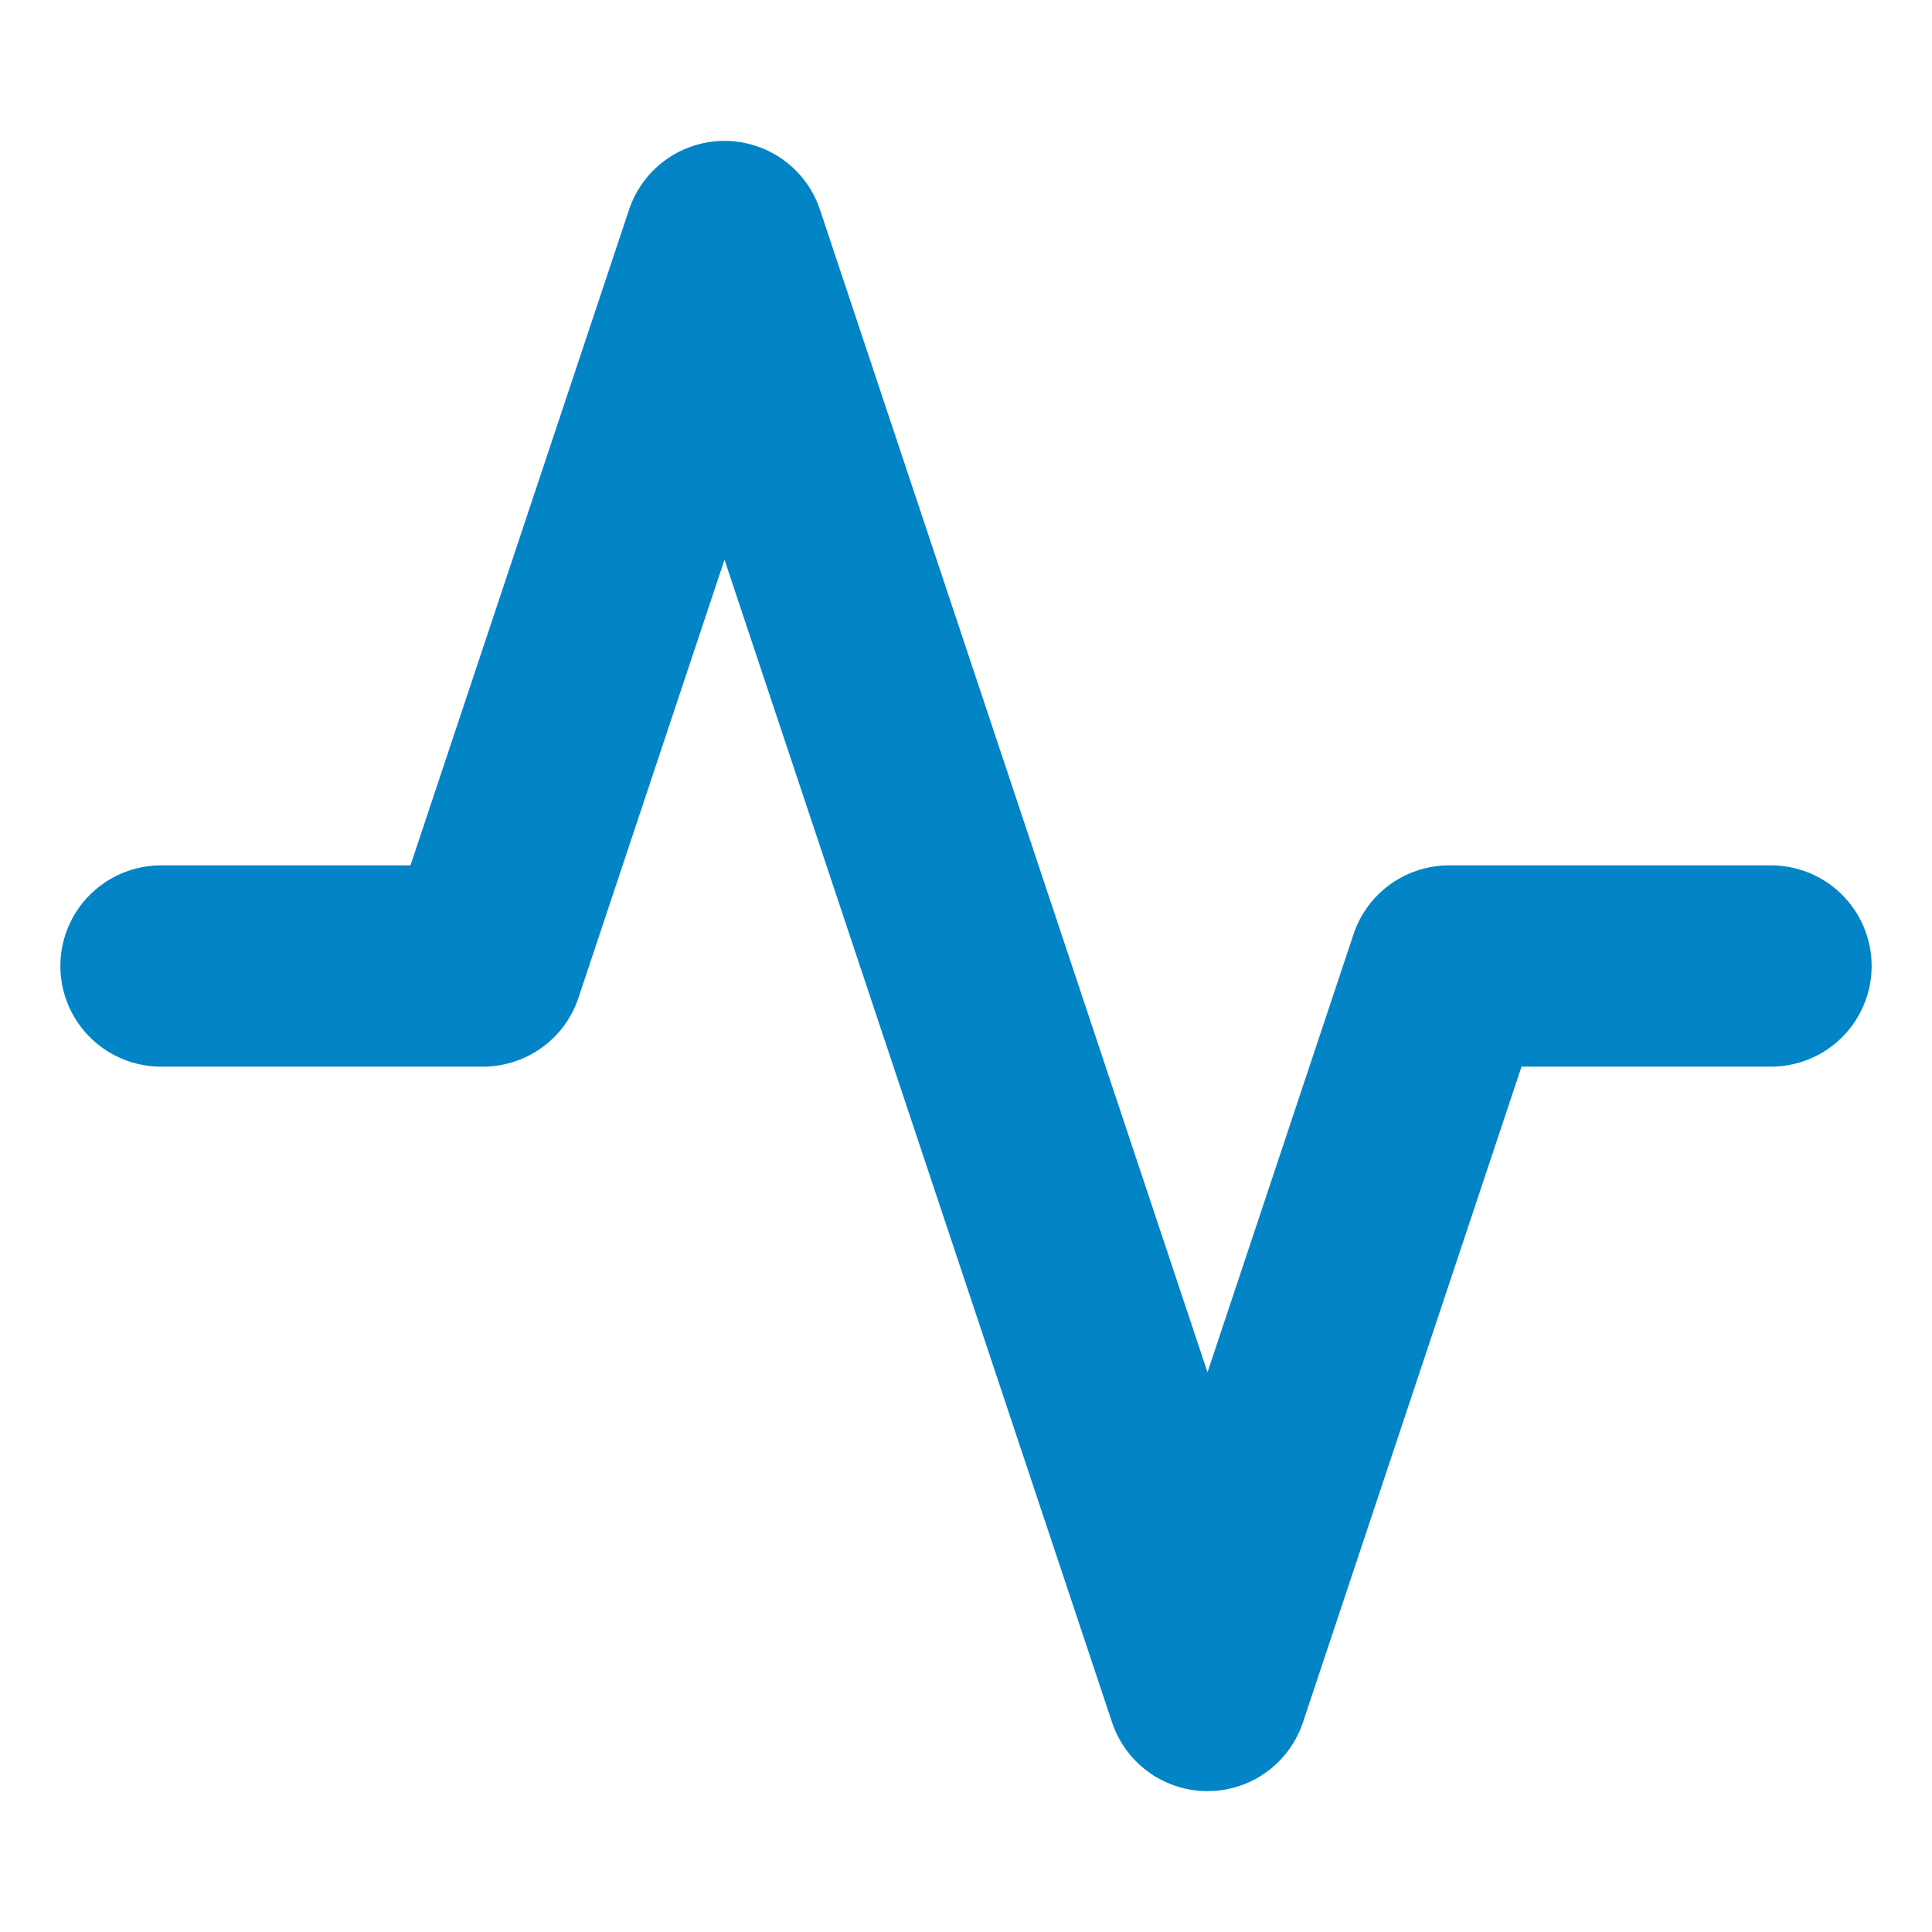
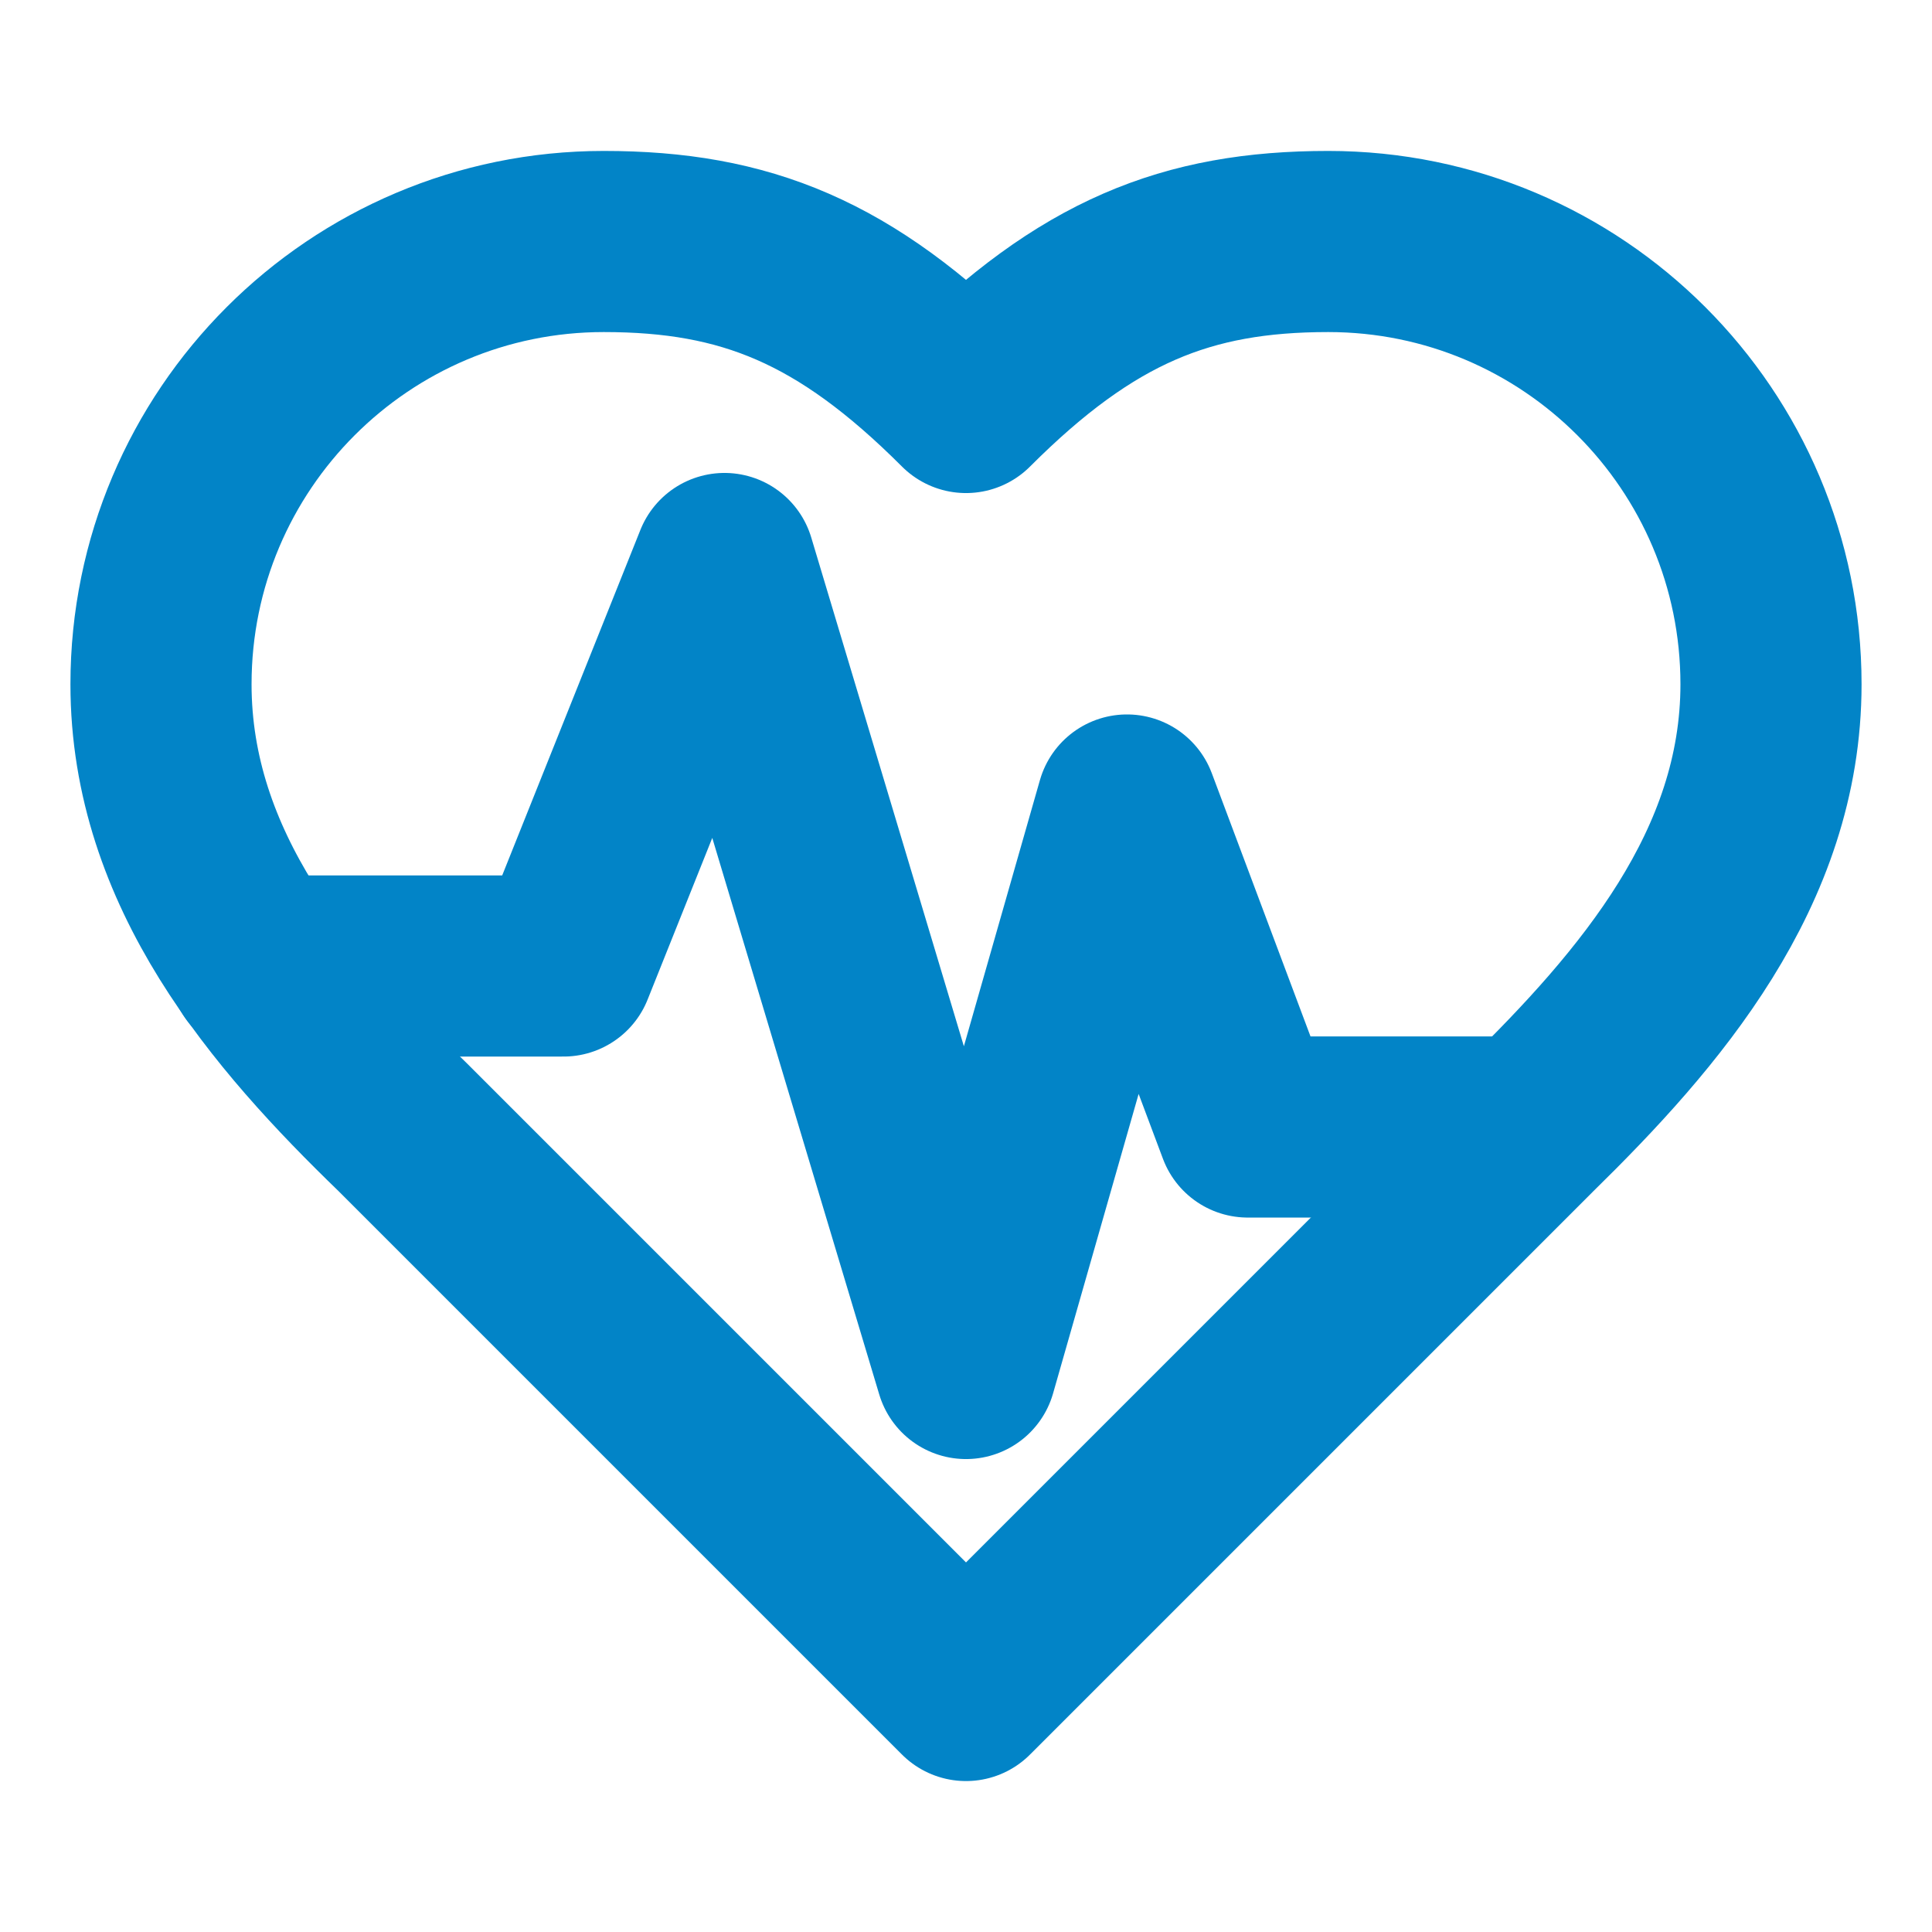
- <svg xmlns="http://www.w3.org/2000/svg" viewBox="0 0 24 24" fill="none" stroke="#0284c7" stroke-width="2.5" stroke-linecap="round" stroke-linejoin="round">
-   <path d="M22 12h-4l-3 9L9 3l-3 9H2" />
+ <svg xmlns="http://www.w3.org/2000/svg" viewBox="0 0 24 24" fill="none" stroke="#0284c7" stroke-width="2.25" stroke-linecap="round" stroke-linejoin="round">
+   <path d="M19 14c1.49-1.46 3-3.21 3-5.5A5.5 5.5 0 0 0 16.5 3c-1.76 0-3 .5-4.5 2-1.5-1.5-2.74-2-4.5-2A5.5 5.5 0 0 0 2 8.5c0 2.3 1.5 4.05 3 5.5l7 7Z" />
+   <path d="M3.22 12H7l2-5 3 10 2-7 1.5 4h3.28" />
</svg>
